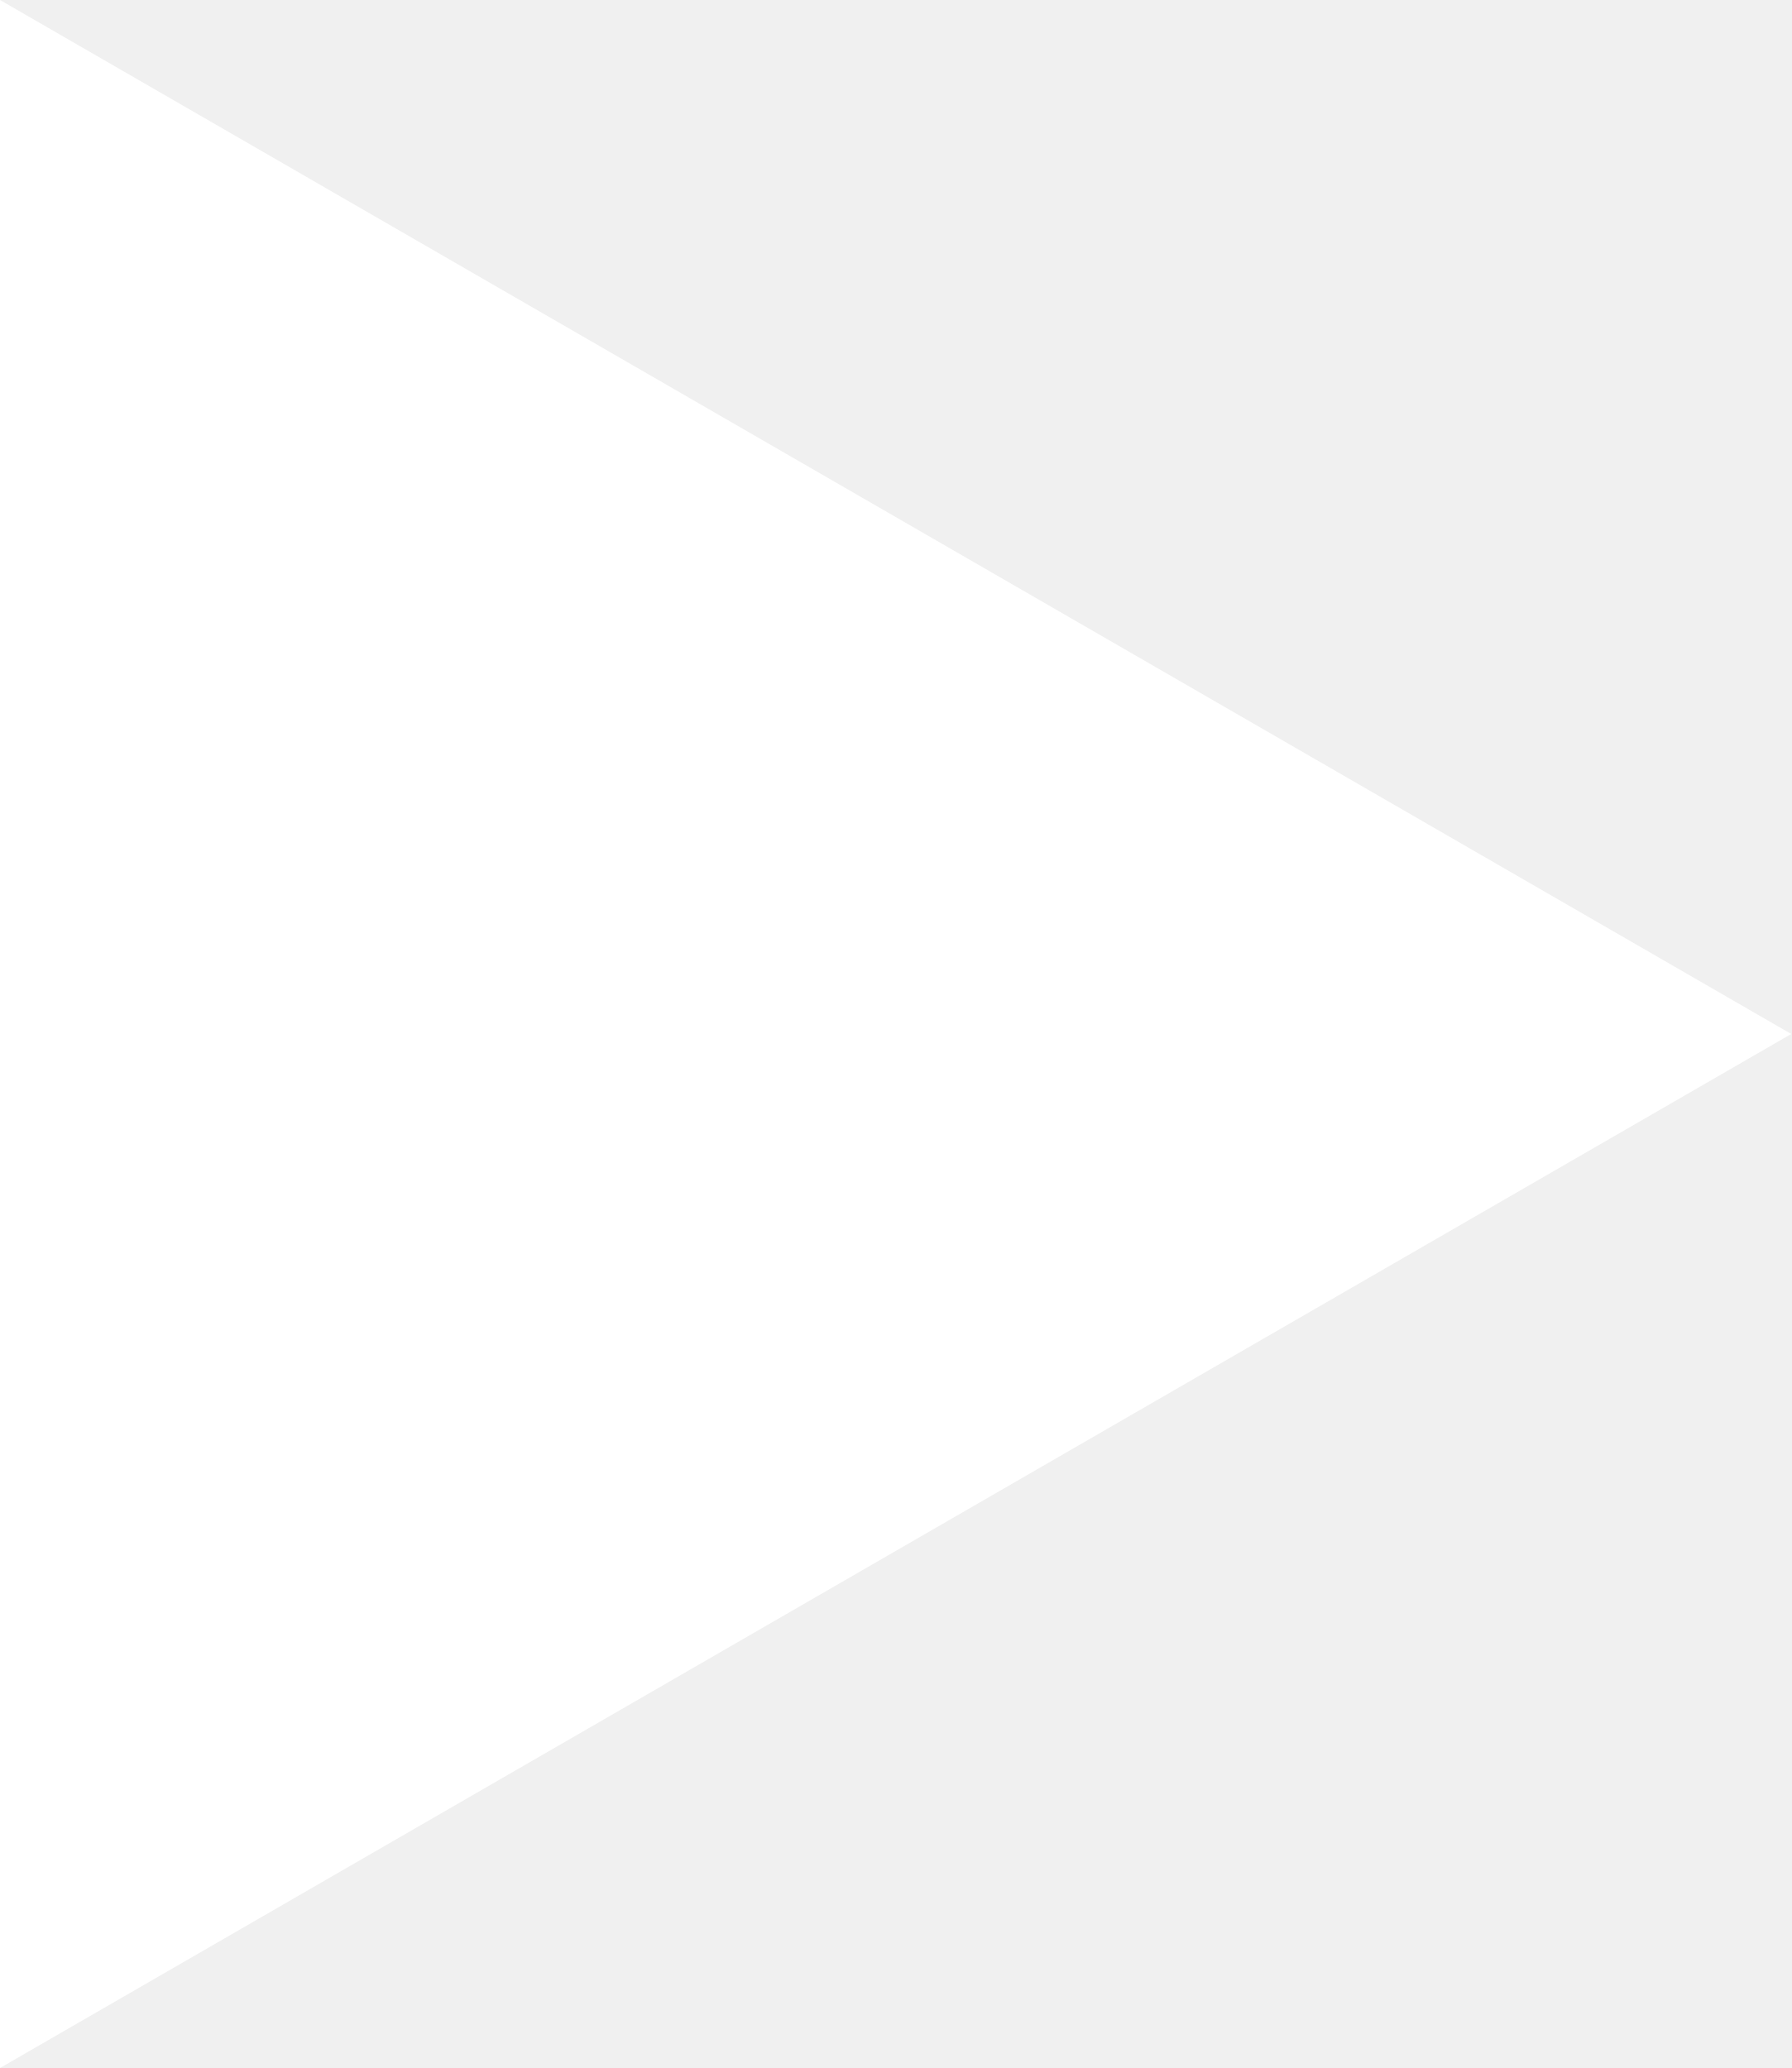
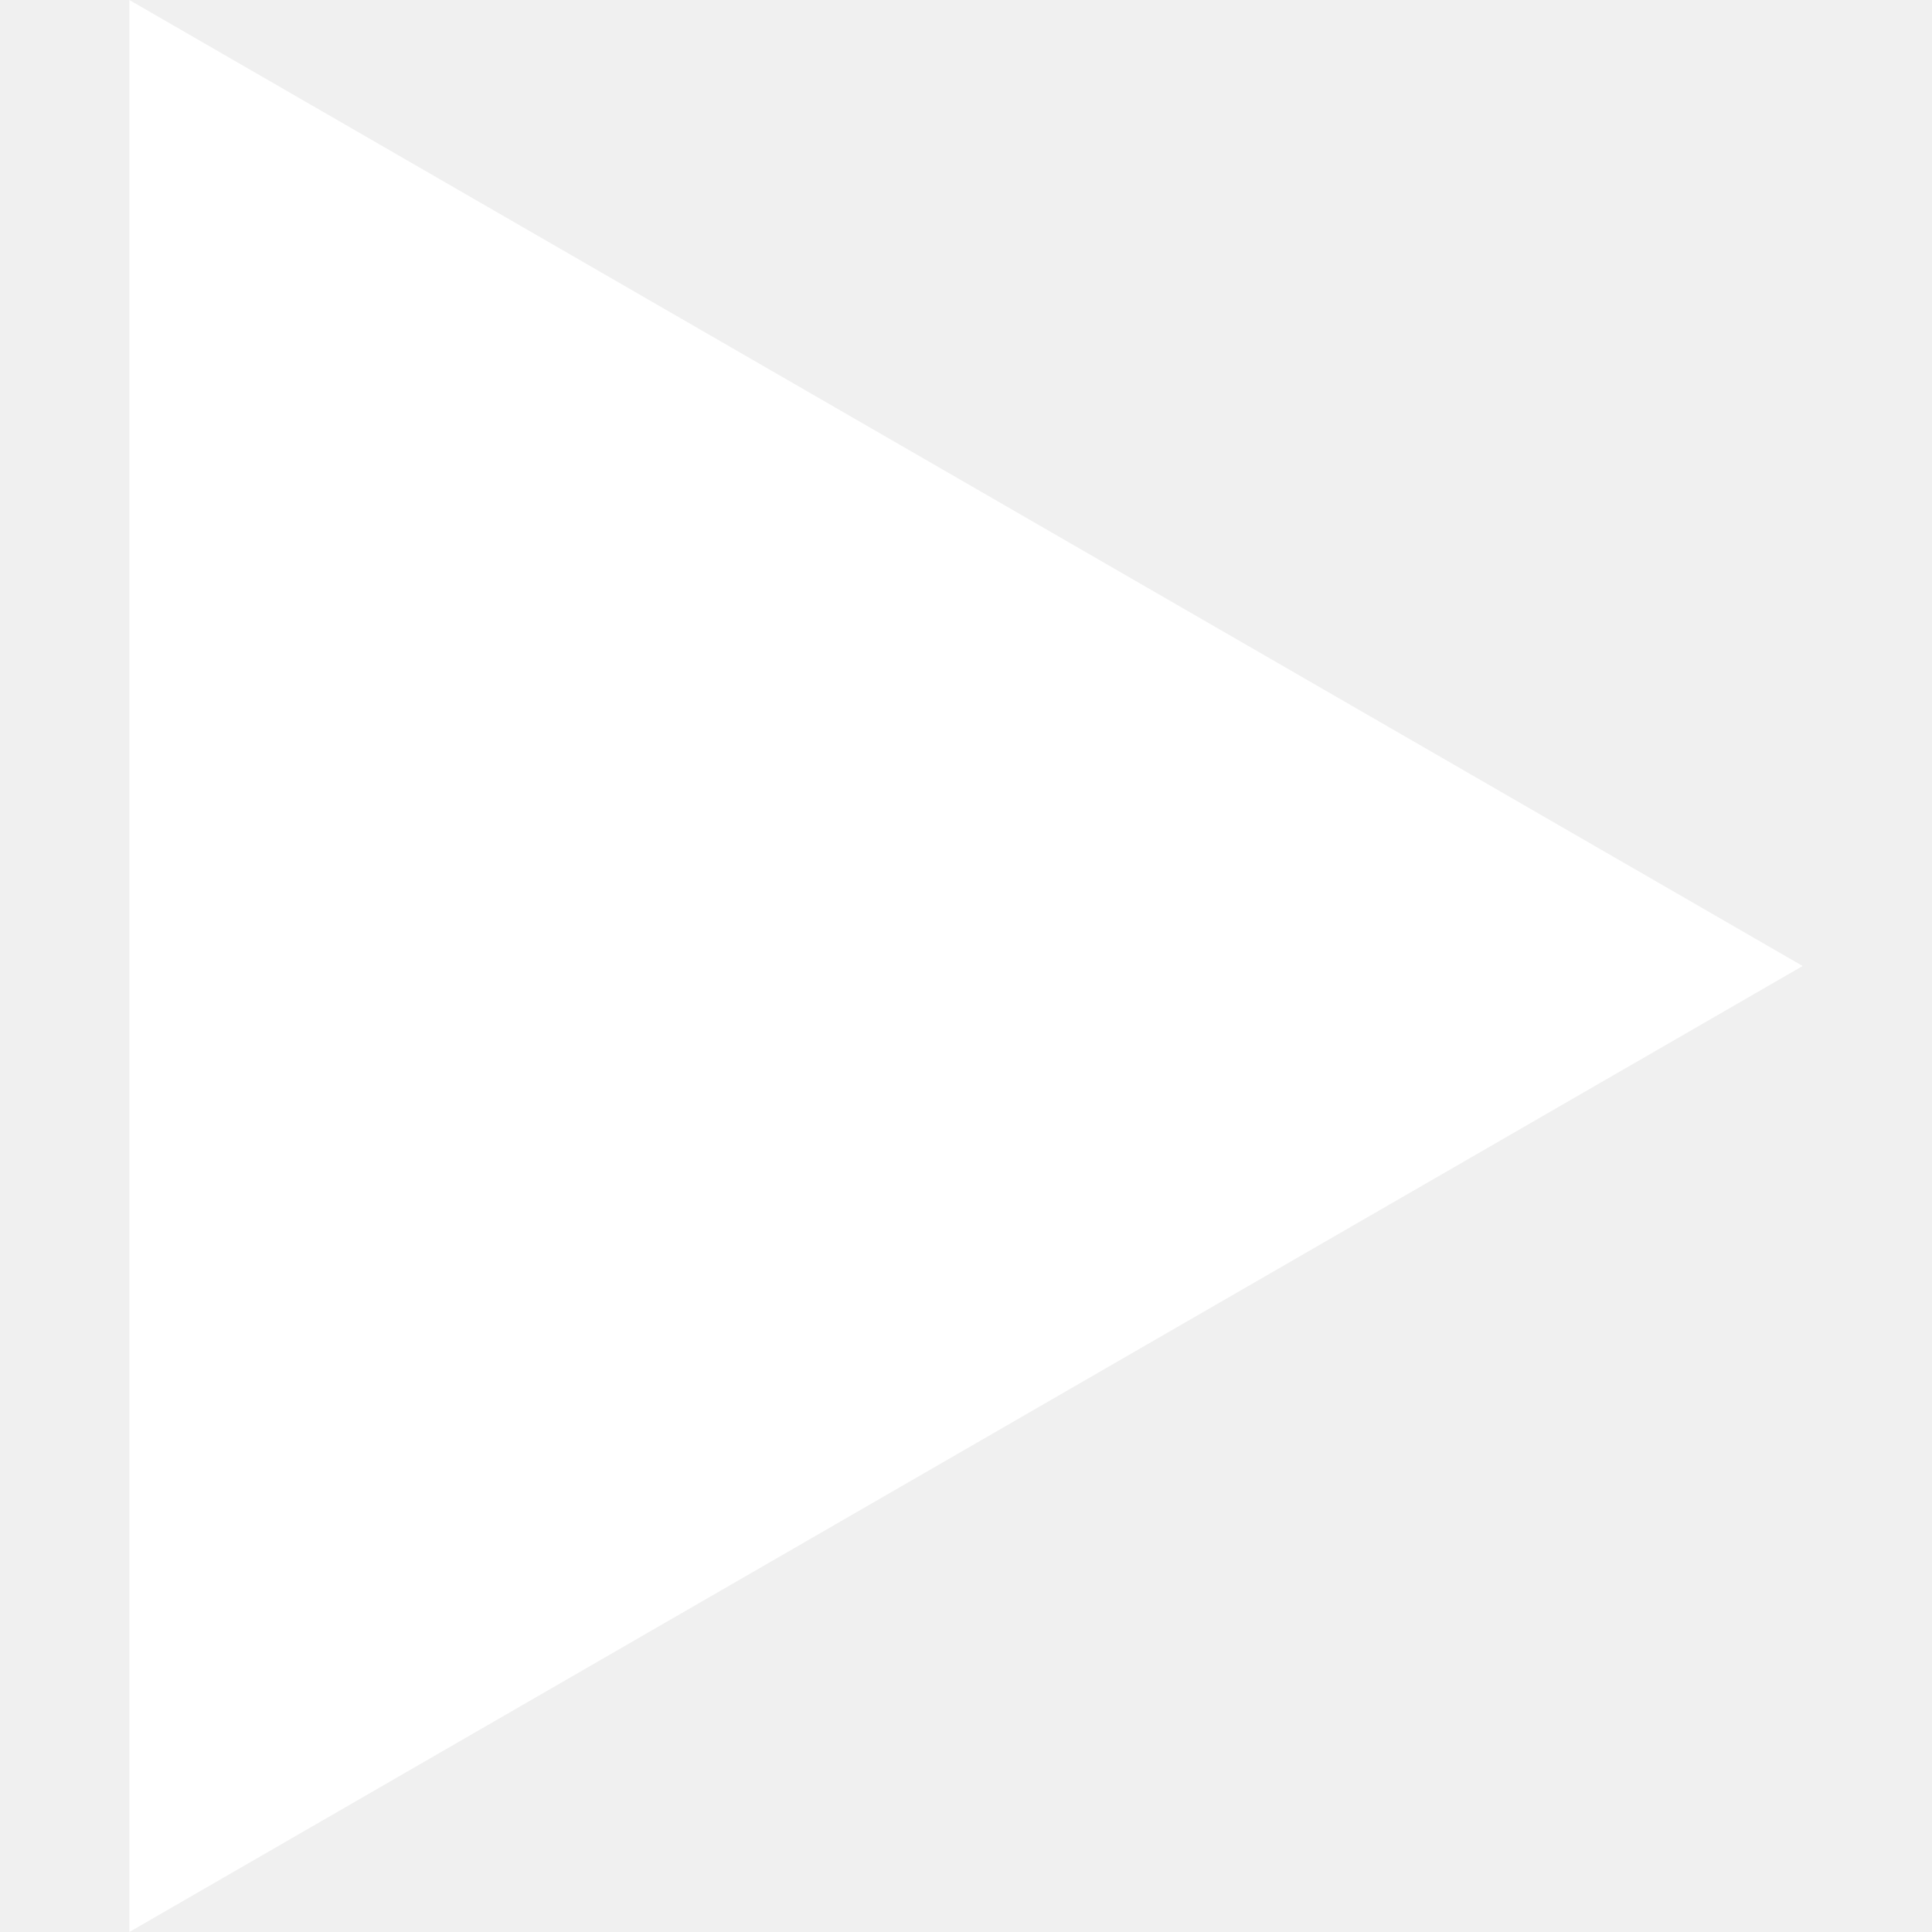
- <svg xmlns="http://www.w3.org/2000/svg" id="Capa_1" data-name="Capa 1" viewBox="0 0 1048.35 1210.53">
+ <svg xmlns="http://www.w3.org/2000/svg" id="Capa_1" data-name="Capa 1" viewBox="0 0 128 128">
  <defs>
    <style>.cls-1{fill:#fff;}</style>
  </defs>
-   <polygon class="cls-1" points="1048.35 605.26 0 0 0 1210.53 1048.35 605.26" />
+   <polygon class="cls-1" points="119.43 64 8.57 0 8.57 128 119.43 64" />
</svg>
